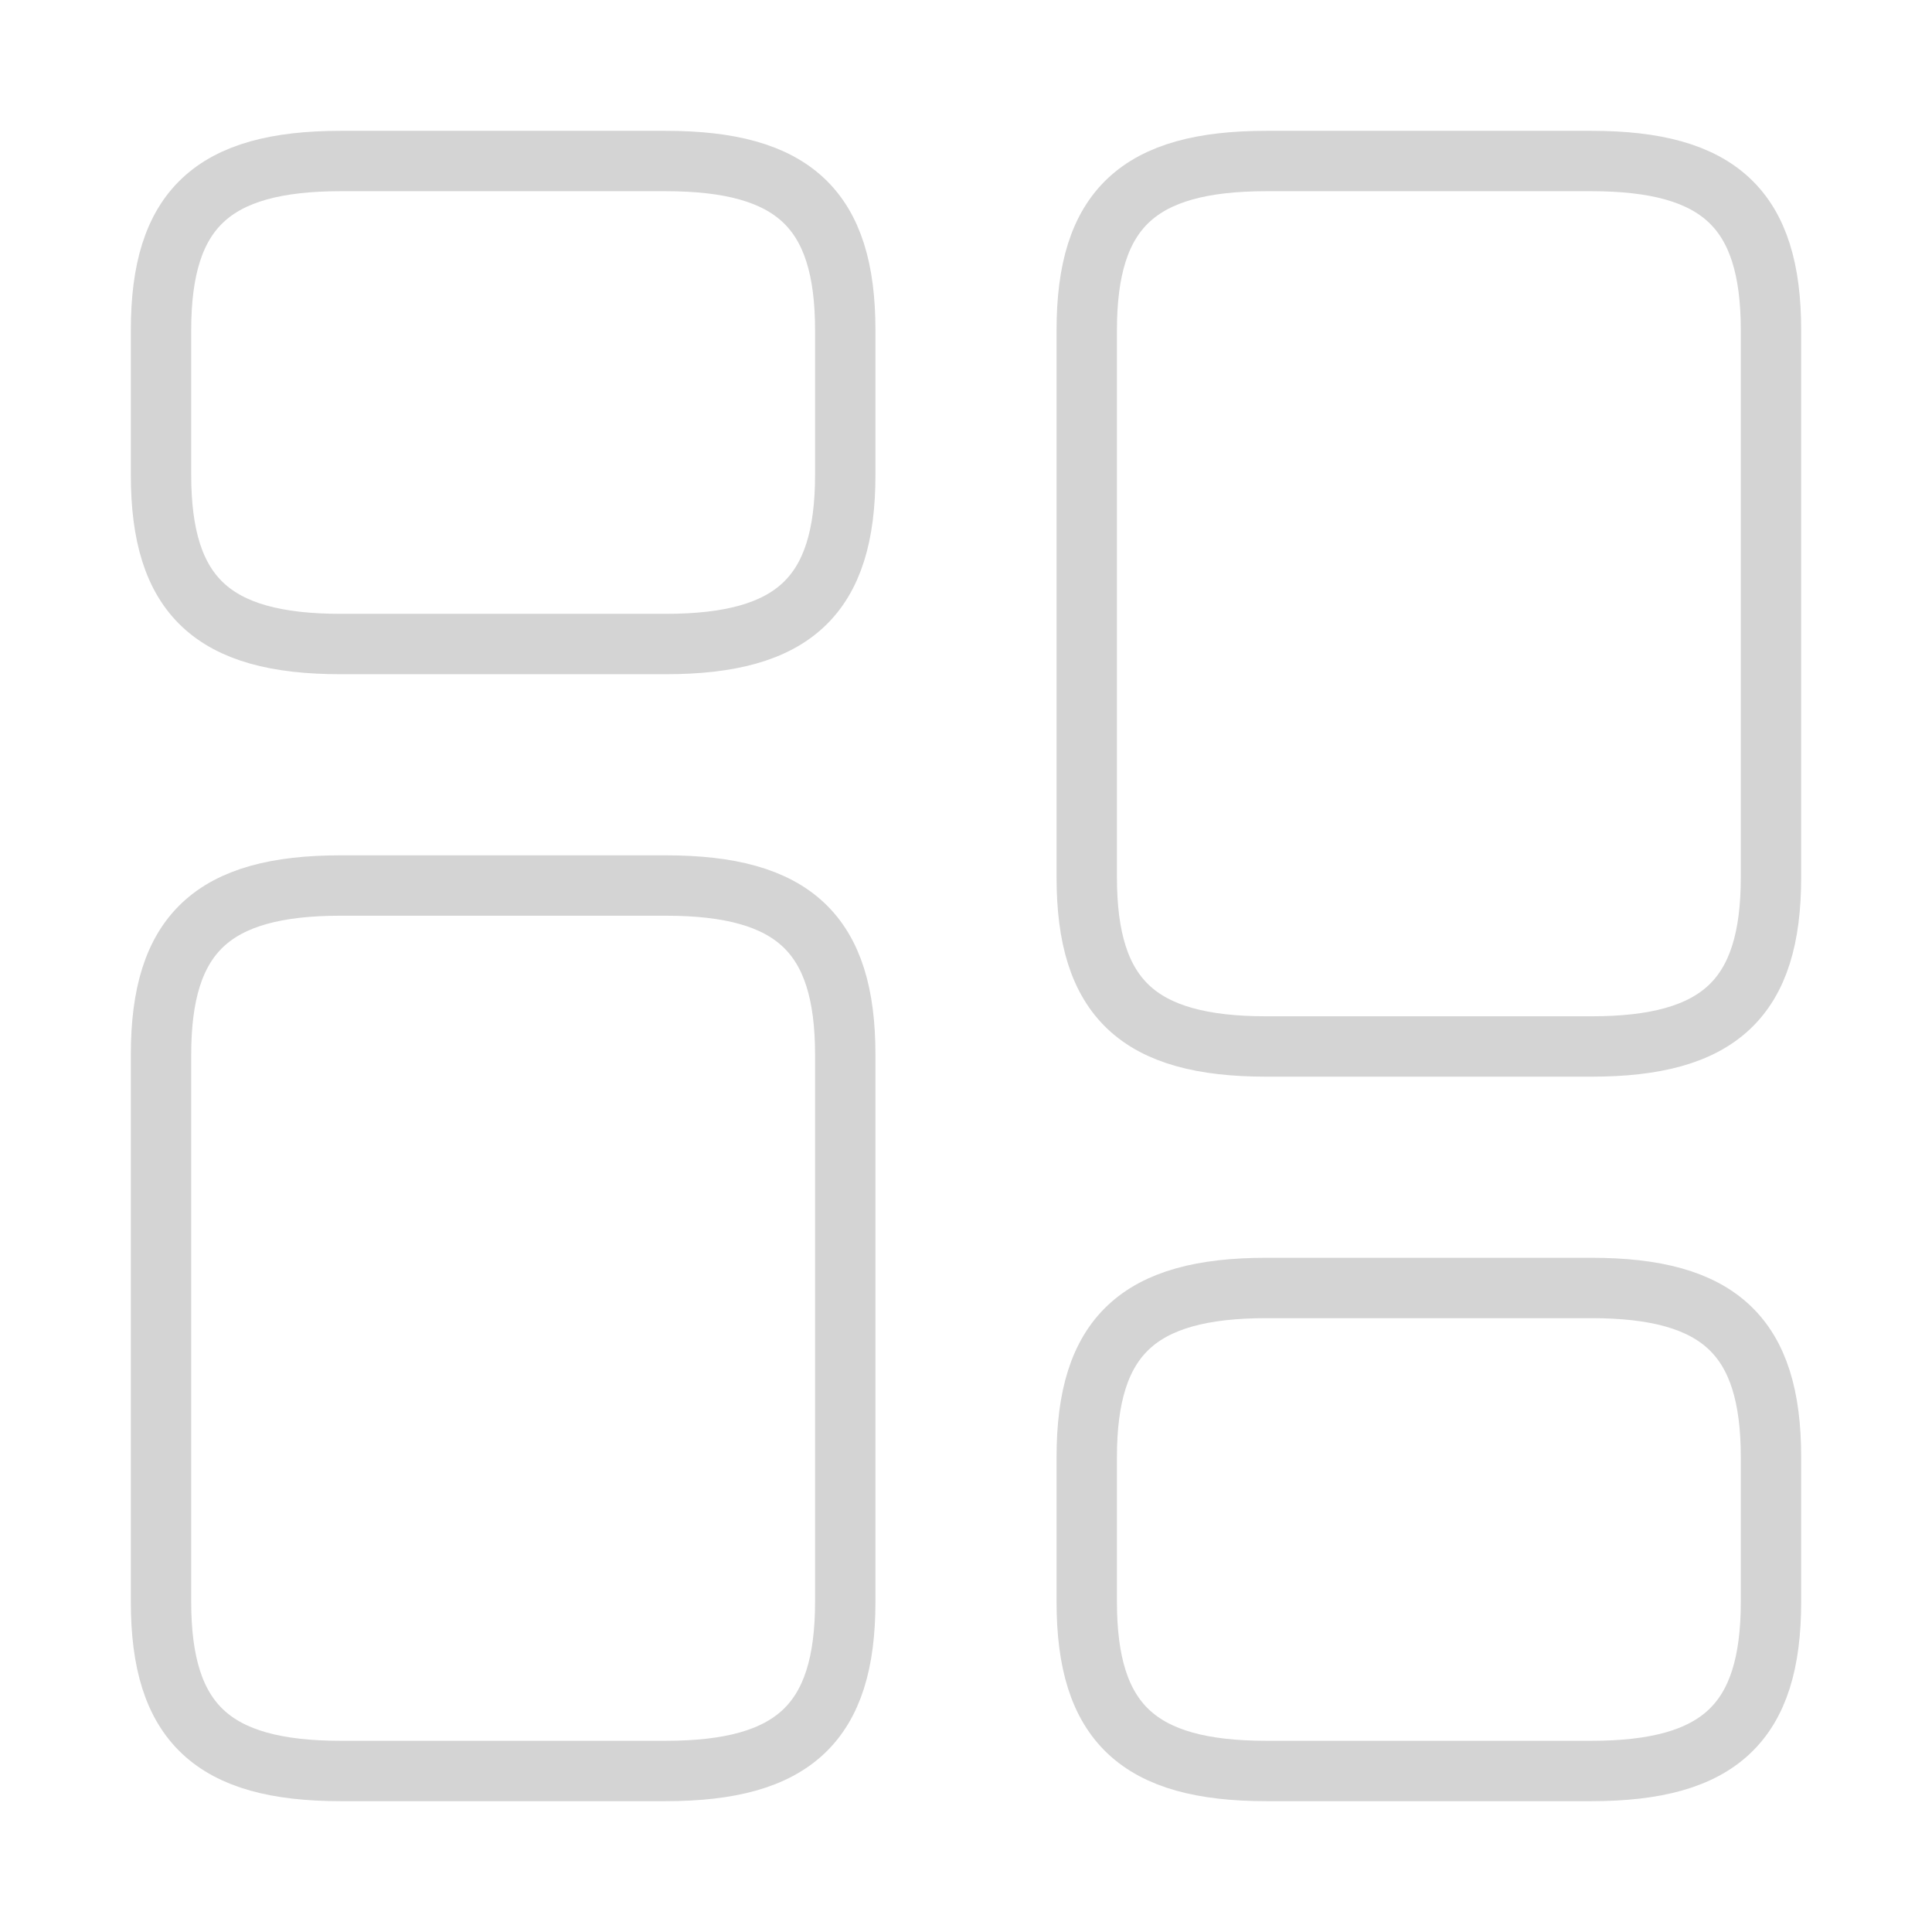
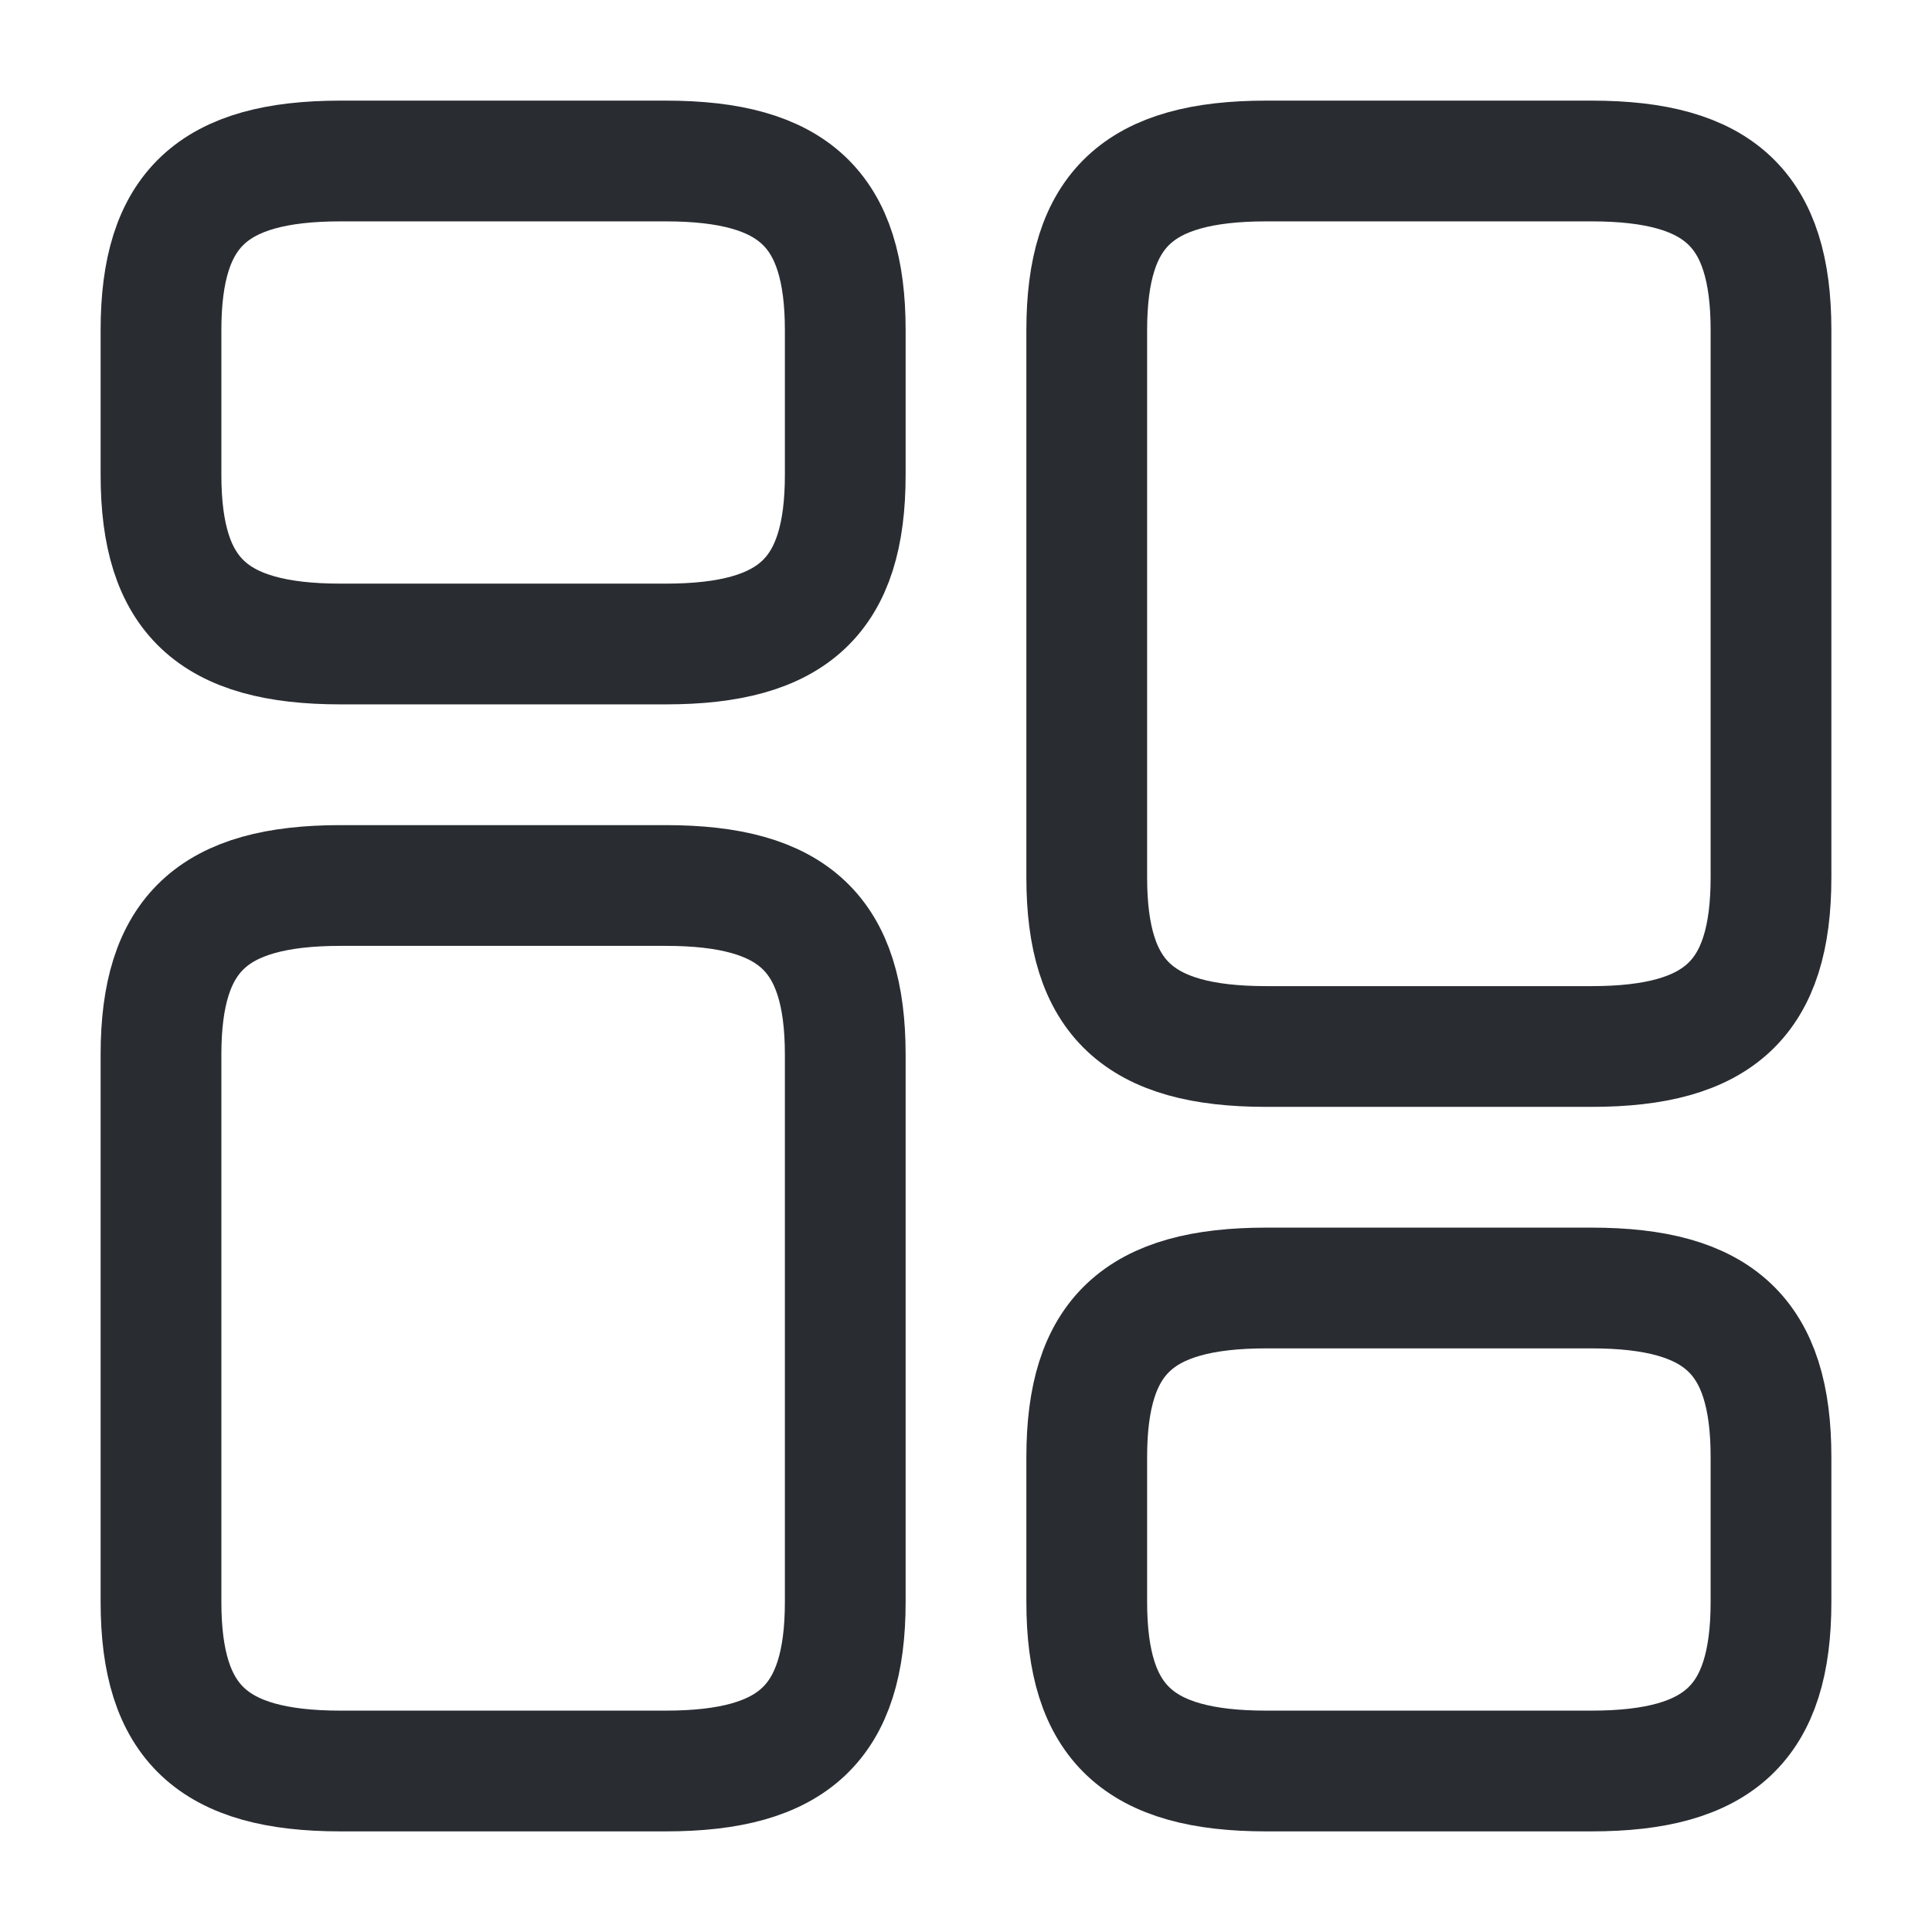
- <svg xmlns="http://www.w3.org/2000/svg" width="32" height="32" viewBox="0 0 32 32" fill="none">
-   <path d="M29.333 14.533V5.467C29.333 3.467 28.48 2.667 26.36 2.667H20.973C18.853 2.667 18 3.467 18 5.467V14.533C18 16.533 18.853 17.333 20.973 17.333H26.36C28.48 17.333 29.333 16.533 29.333 14.533Z" stroke="#D4D4D4" stroke-linecap="round" stroke-linejoin="round" />
-   <path d="M29.333 26.533V24.133C29.333 22.133 28.48 21.333 26.36 21.333H20.973C18.853 21.333 18 22.133 18 24.133V26.533C18 28.533 18.853 29.333 20.973 29.333H26.36C28.48 29.333 29.333 28.533 29.333 26.533Z" stroke="#D4D4D4" stroke-linecap="round" stroke-linejoin="round" />
-   <path d="M14 17.467V26.533C14 28.533 13.147 29.333 11.027 29.333H5.64C3.52 29.333 2.667 28.533 2.667 26.533V17.467C2.667 15.467 3.52 14.667 5.64 14.667H11.027C13.147 14.667 14 15.467 14 17.467Z" stroke="#D4D4D4" stroke-linecap="round" stroke-linejoin="round" />
-   <path d="M14 5.467V7.867C14 9.867 13.147 10.667 11.027 10.667H5.64C3.52 10.667 2.667 9.867 2.667 7.867V5.467C2.667 3.467 3.52 2.667 5.64 2.667H11.027C13.147 2.667 14 3.467 14 5.467Z" stroke="#D4D4D4" stroke-linecap="round" stroke-linejoin="round" />
+ <svg xmlns="http://www.w3.org/2000/svg" width="24" height="24" viewBox="0 0 24 24" fill="none">
+   <path d="M22 10.9V4.1C22 2.6 21.36 2 19.77 2H15.73C14.14 2 13.5 2.6 13.5 4.1V10.9C13.5 12.4 14.14 13 15.73 13H19.77C21.36 13 22 12.4 22 10.9Z" stroke="#292D32" stroke-width="1.5" stroke-linecap="round" stroke-linejoin="round" />
+   <path d="M22 19.9V18.1C22 16.6 21.36 16 19.77 16H15.73C14.14 16 13.5 16.6 13.5 18.1V19.9C13.5 21.4 14.14 22 15.73 22H19.77C21.36 22 22 21.4 22 19.9Z" stroke="#292D32" stroke-width="1.5" stroke-linecap="round" stroke-linejoin="round" />
+   <path d="M10.5 13.1V19.9C10.5 21.4 9.86 22 8.27 22H4.23C2.64 22 2 21.4 2 19.9V13.1C2 11.6 2.64 11 4.23 11H8.27C9.86 11 10.5 11.6 10.5 13.1Z" stroke="#292D32" stroke-width="1.5" stroke-linecap="round" stroke-linejoin="round" />
+   <path d="M10.5 4.1V5.9C10.5 7.4 9.86 8 8.27 8H4.23C2.64 8 2 7.4 2 5.9V4.1C2 2.6 2.64 2 4.23 2H8.27C9.86 2 10.5 2.6 10.5 4.1Z" stroke="#292D32" stroke-width="1.5" stroke-linecap="round" stroke-linejoin="round" />
</svg>
